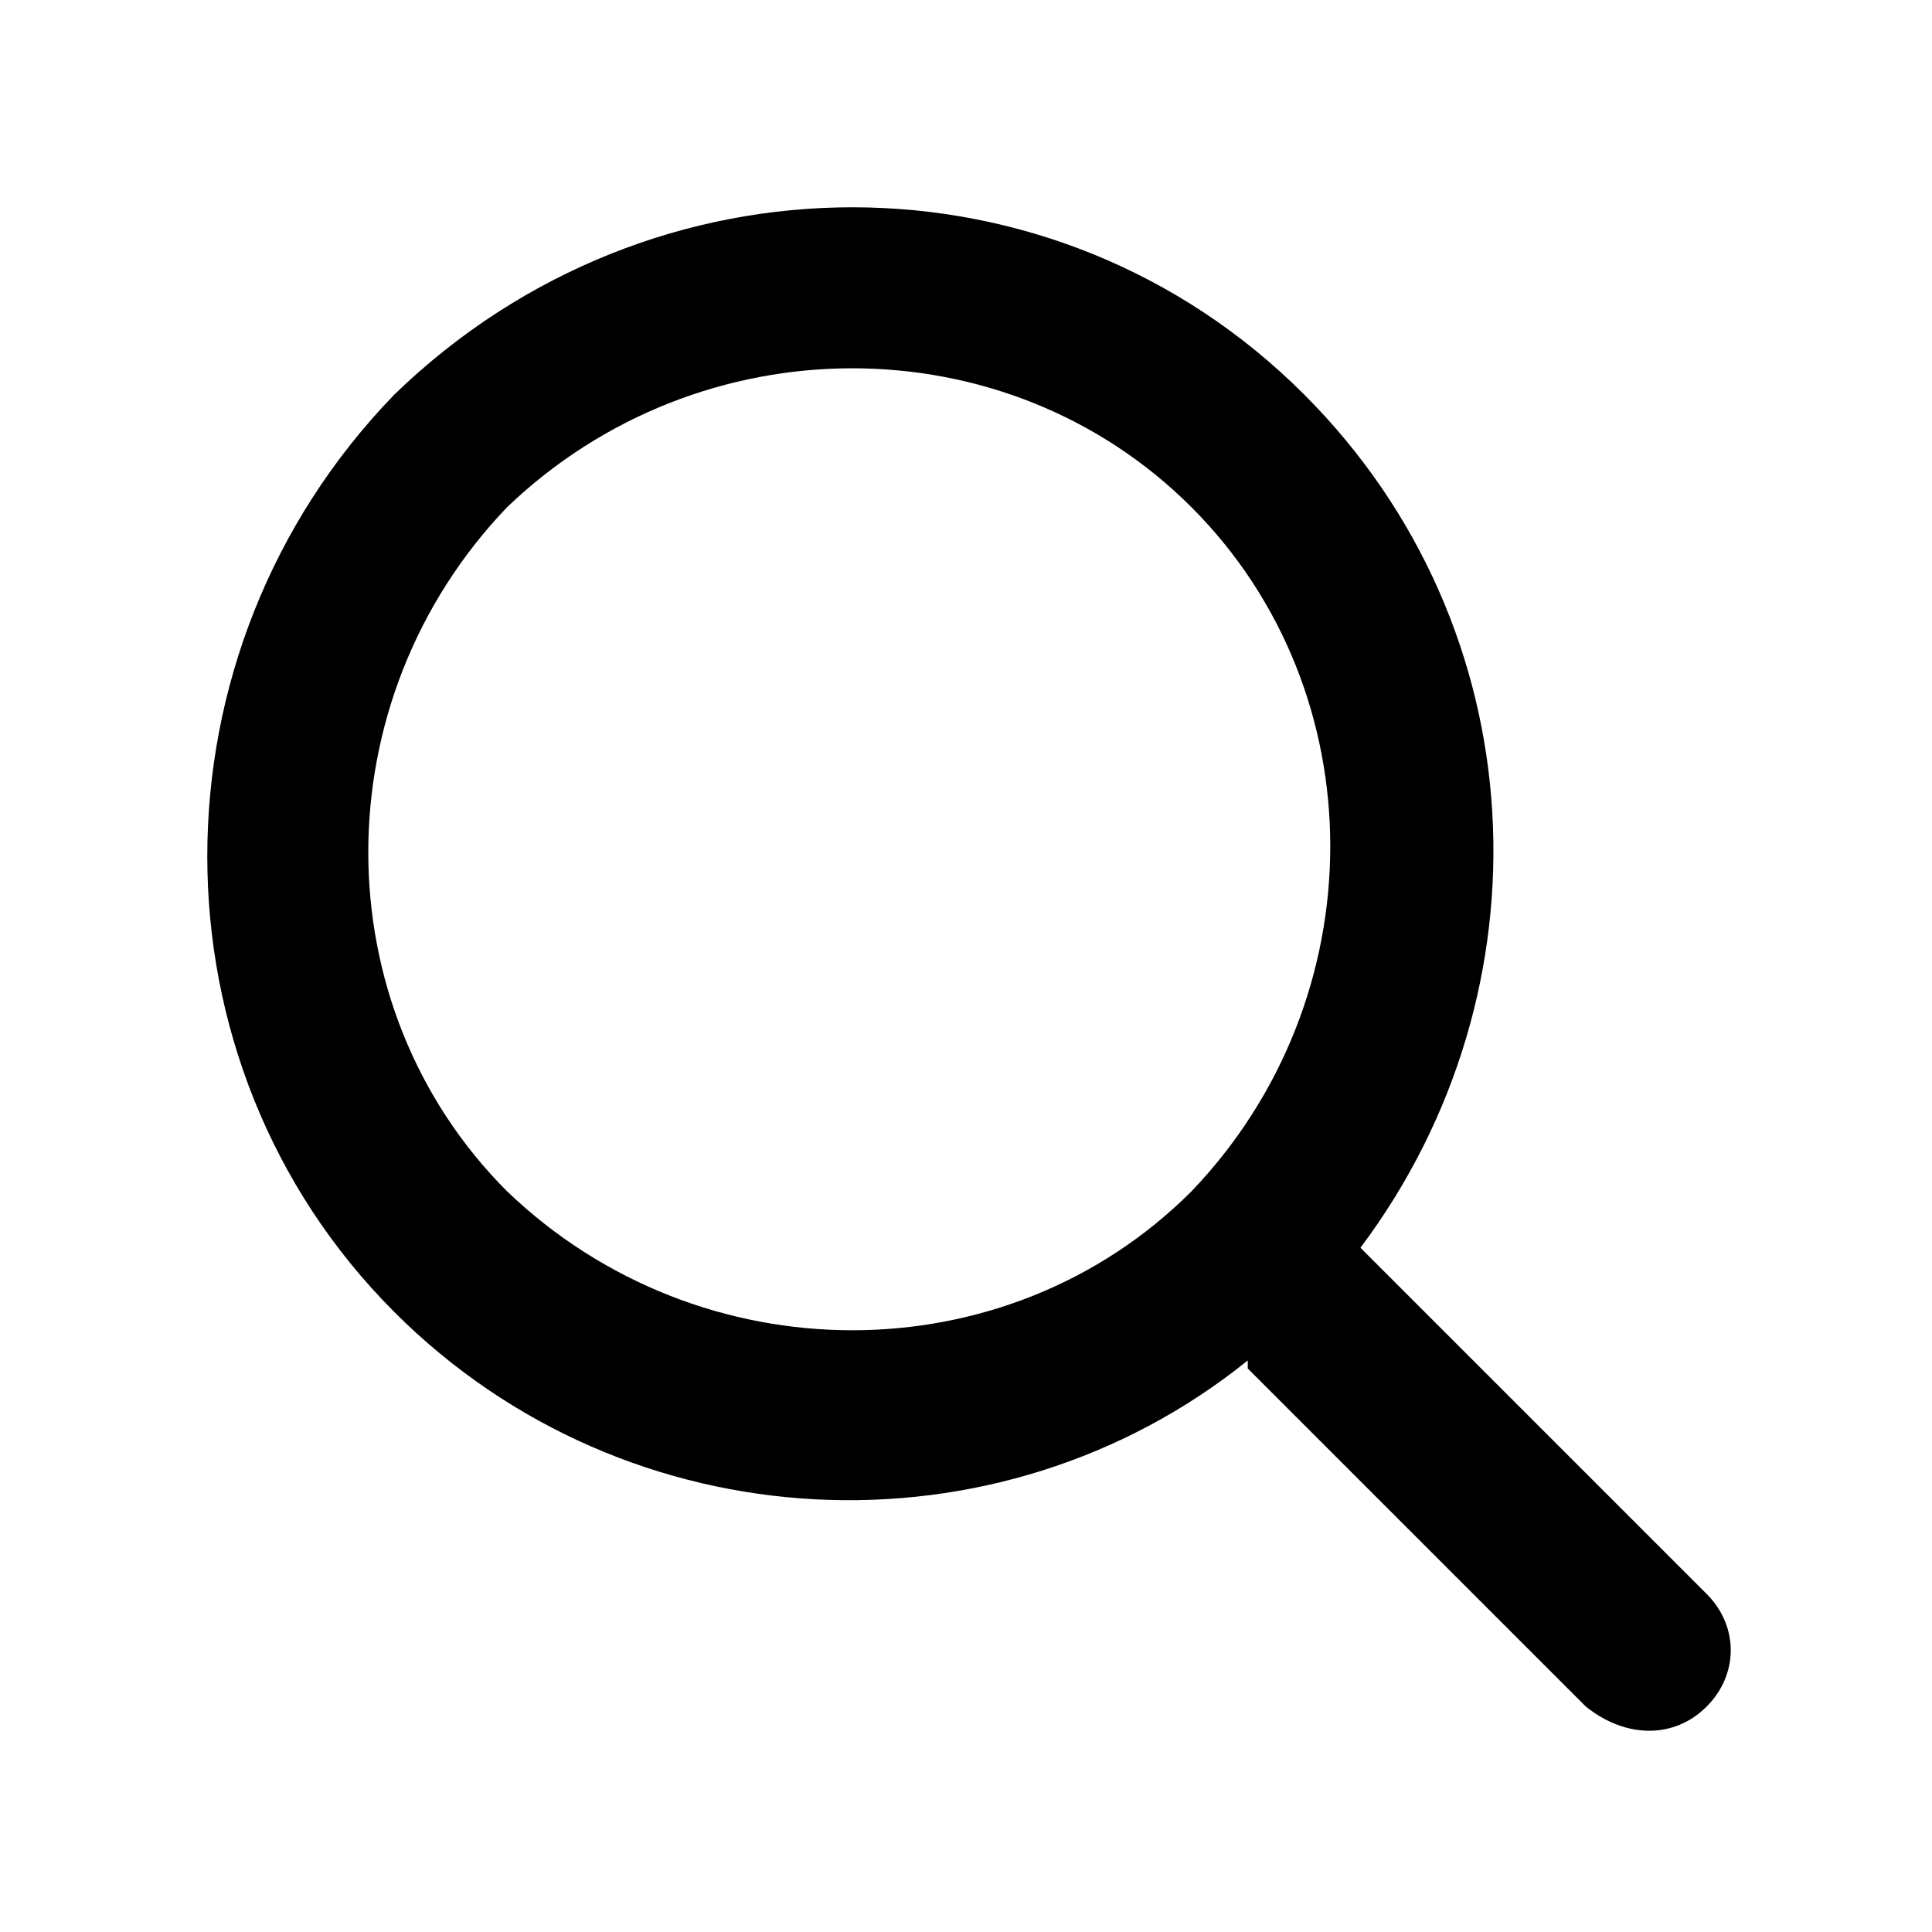
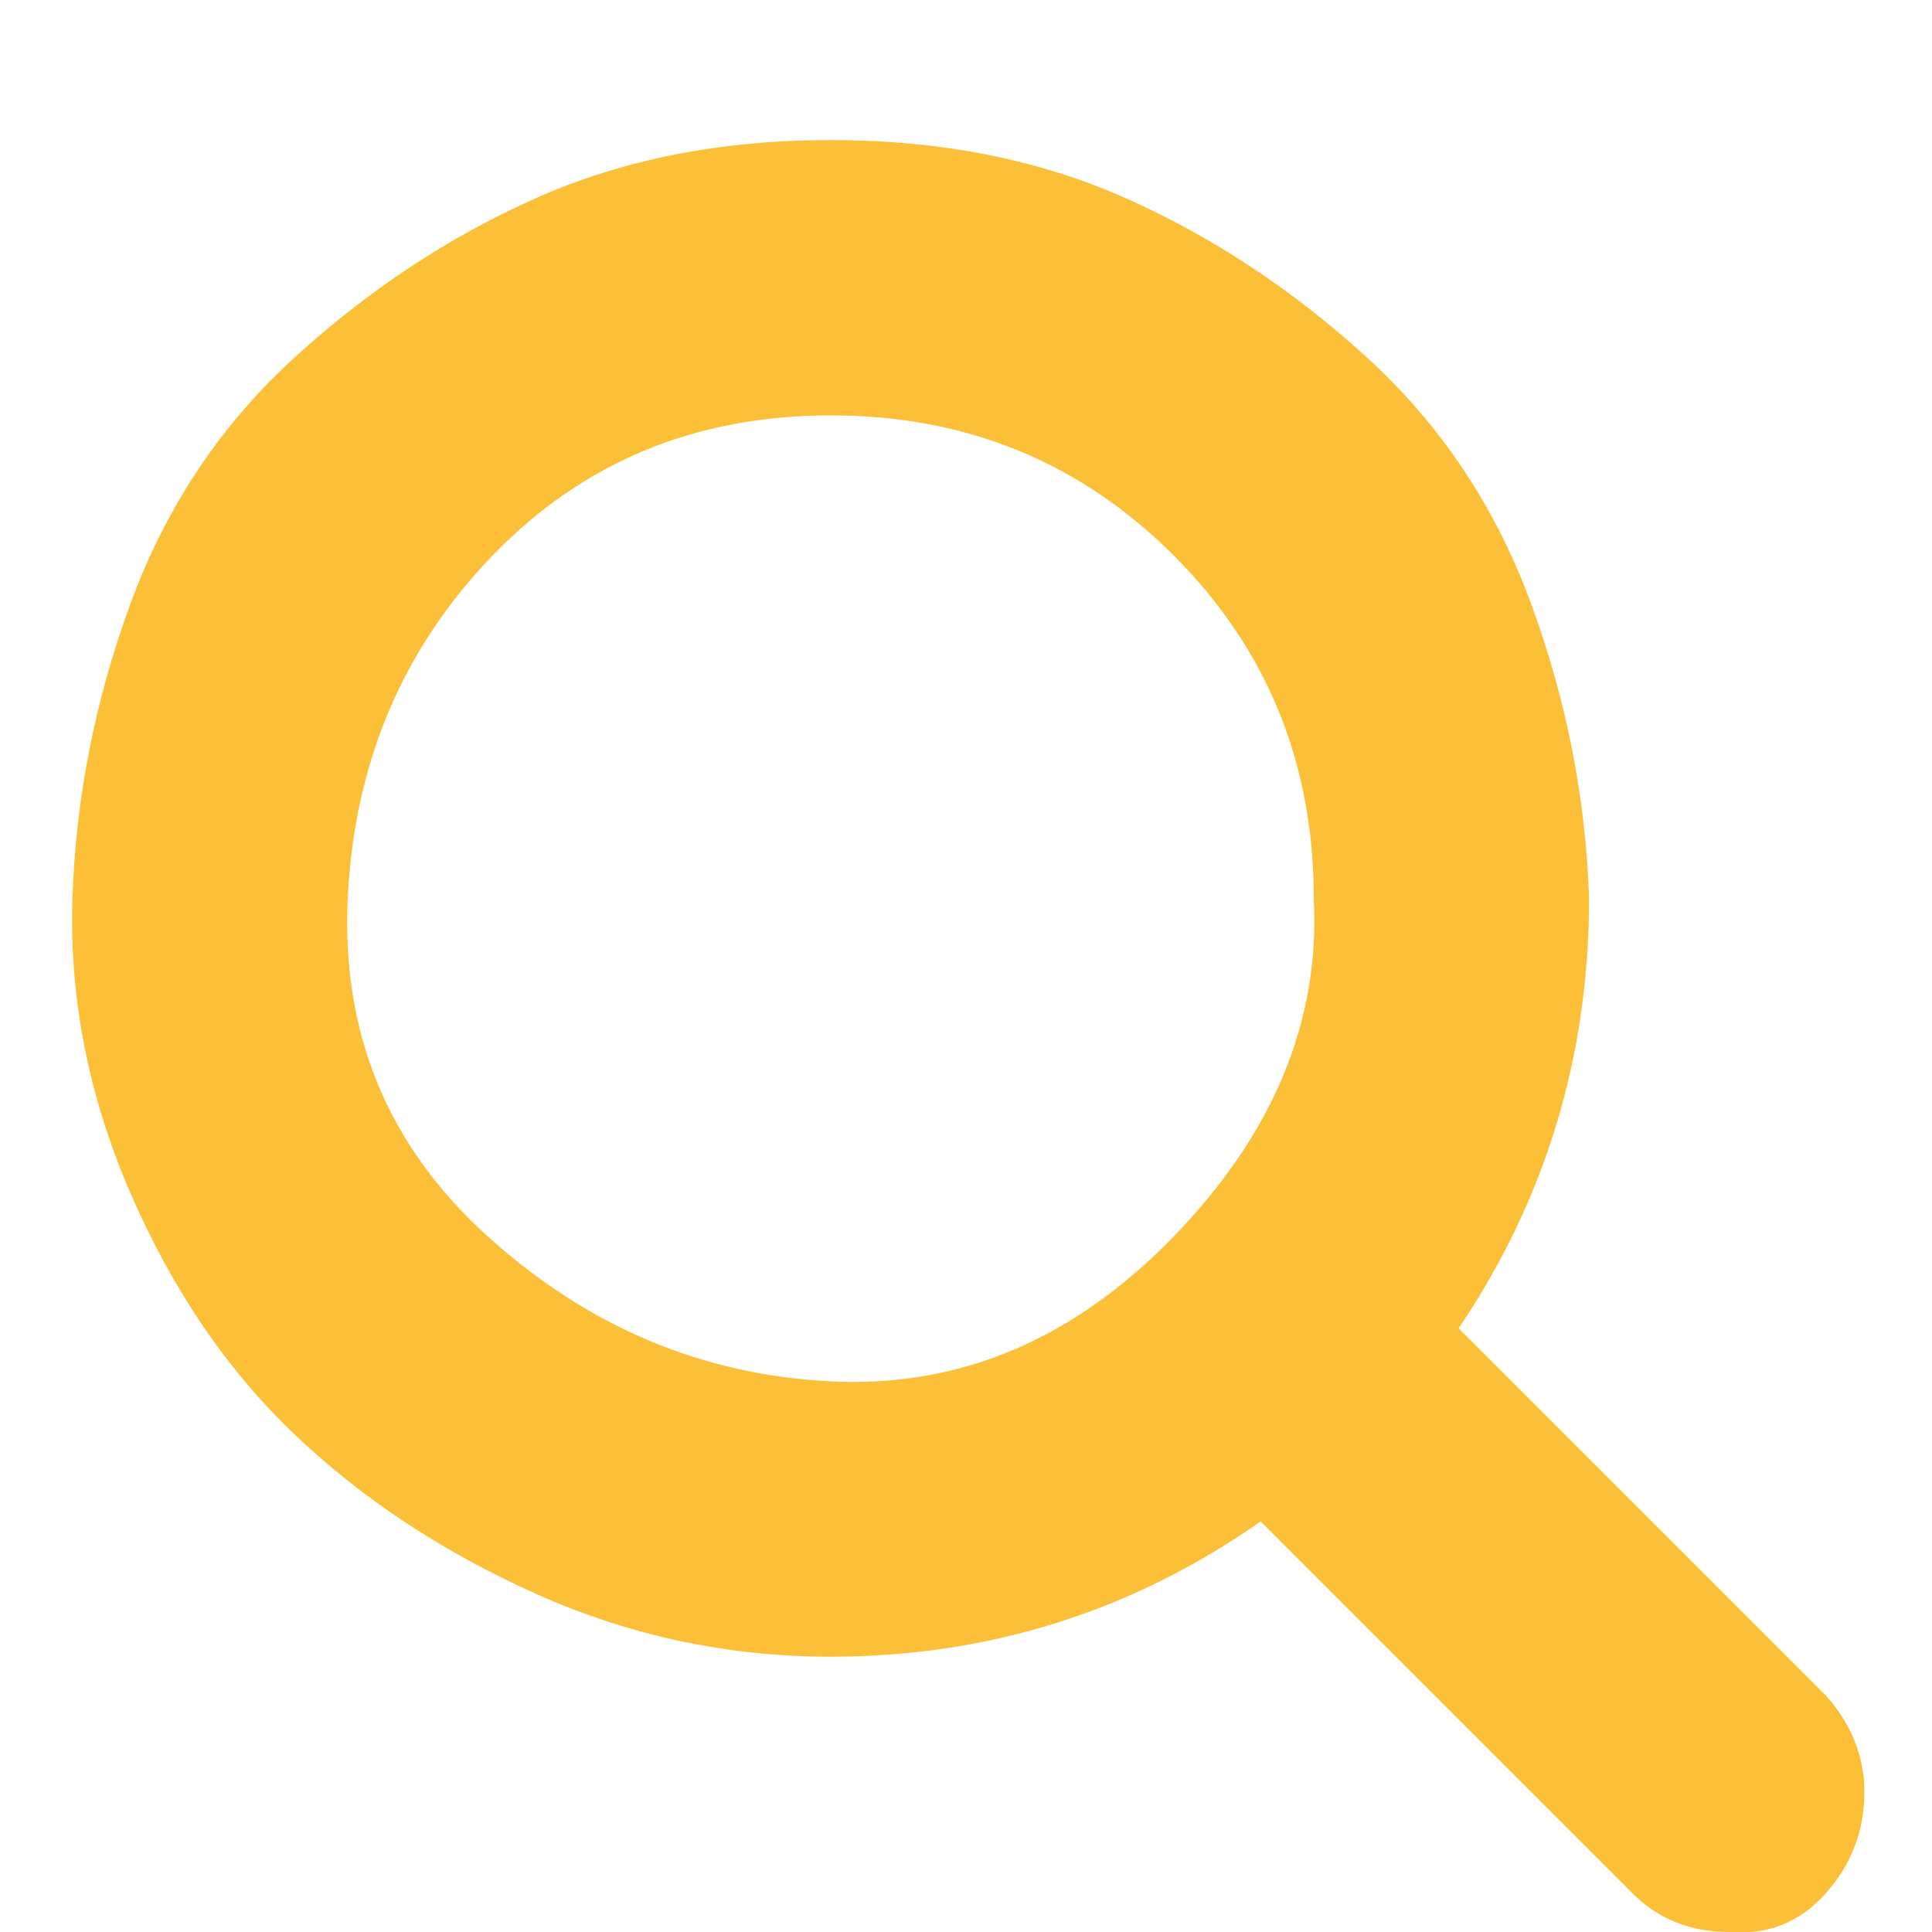
- <svg xmlns="http://www.w3.org/2000/svg" viewBox="0 0 24 24" width="24" height="24">
-   <path d="M16.9,15.5c2.4-3.2,2.2-7.7-0.7-10.6c-3.1-3.1-8.1-3.1-11.3,0c-3.1,3.2-3.1,8.3,0,11.4     c2.9,2.9,7.5,3.1,10.6,0.6c0,0.1,0,0.1,0,0.1l4.2,4.2c0.5,0.4,1.1,0.4,1.5,0c0.4-0.4,0.4-1,0-1.4L16.9,15.5     C16.9,15.5,16.9,15.5,16.9,15.5L16.9,15.5z M14.8,6.3c2.3,2.3,2.3,6.1,0,8.5c-2.3,2.3-6.1,2.3-8.5,0C4,12.5,4,8.7,6.3,6.3     C8.7,4,12.5,4,14.8,6.3z" />
+ <svg focusable="false" fill="currentColor" preserveAspectRatio="xMidYMid meet" height="1em" width="1em" viewBox="0 0 40 40" class="sc-jzJRlG gPUiQA" style="vertical-align: middle; color: rgb(252, 191, 56);">
+   <g>
+     <path d="m27.2 18.6q0-4.2-2.9-7.1t-7.1-2.9-7 2.9-3 7.1 2.9 7 7.1 3 7.1-3 2.9-7z m11.4 18.5q0 1.2-0.8 2.1t-2 0.8q-1.2 0-2-0.8l-7.7-7.7q-4 2.8-8.9 2.8-3.2 0-6.1-1.3t-5-3.3-3.4-5-1.2-6.1 1.2-6.1 3.4-5.1 5-3.3 6.1-1.2 6.1 1.2 5 3.3 3.4 5.1 1.2 6.1q0 4.9-2.7 8.9l7.6 7.6q0.8 0.9 0.8 2z" />
+   </g>
</svg>
